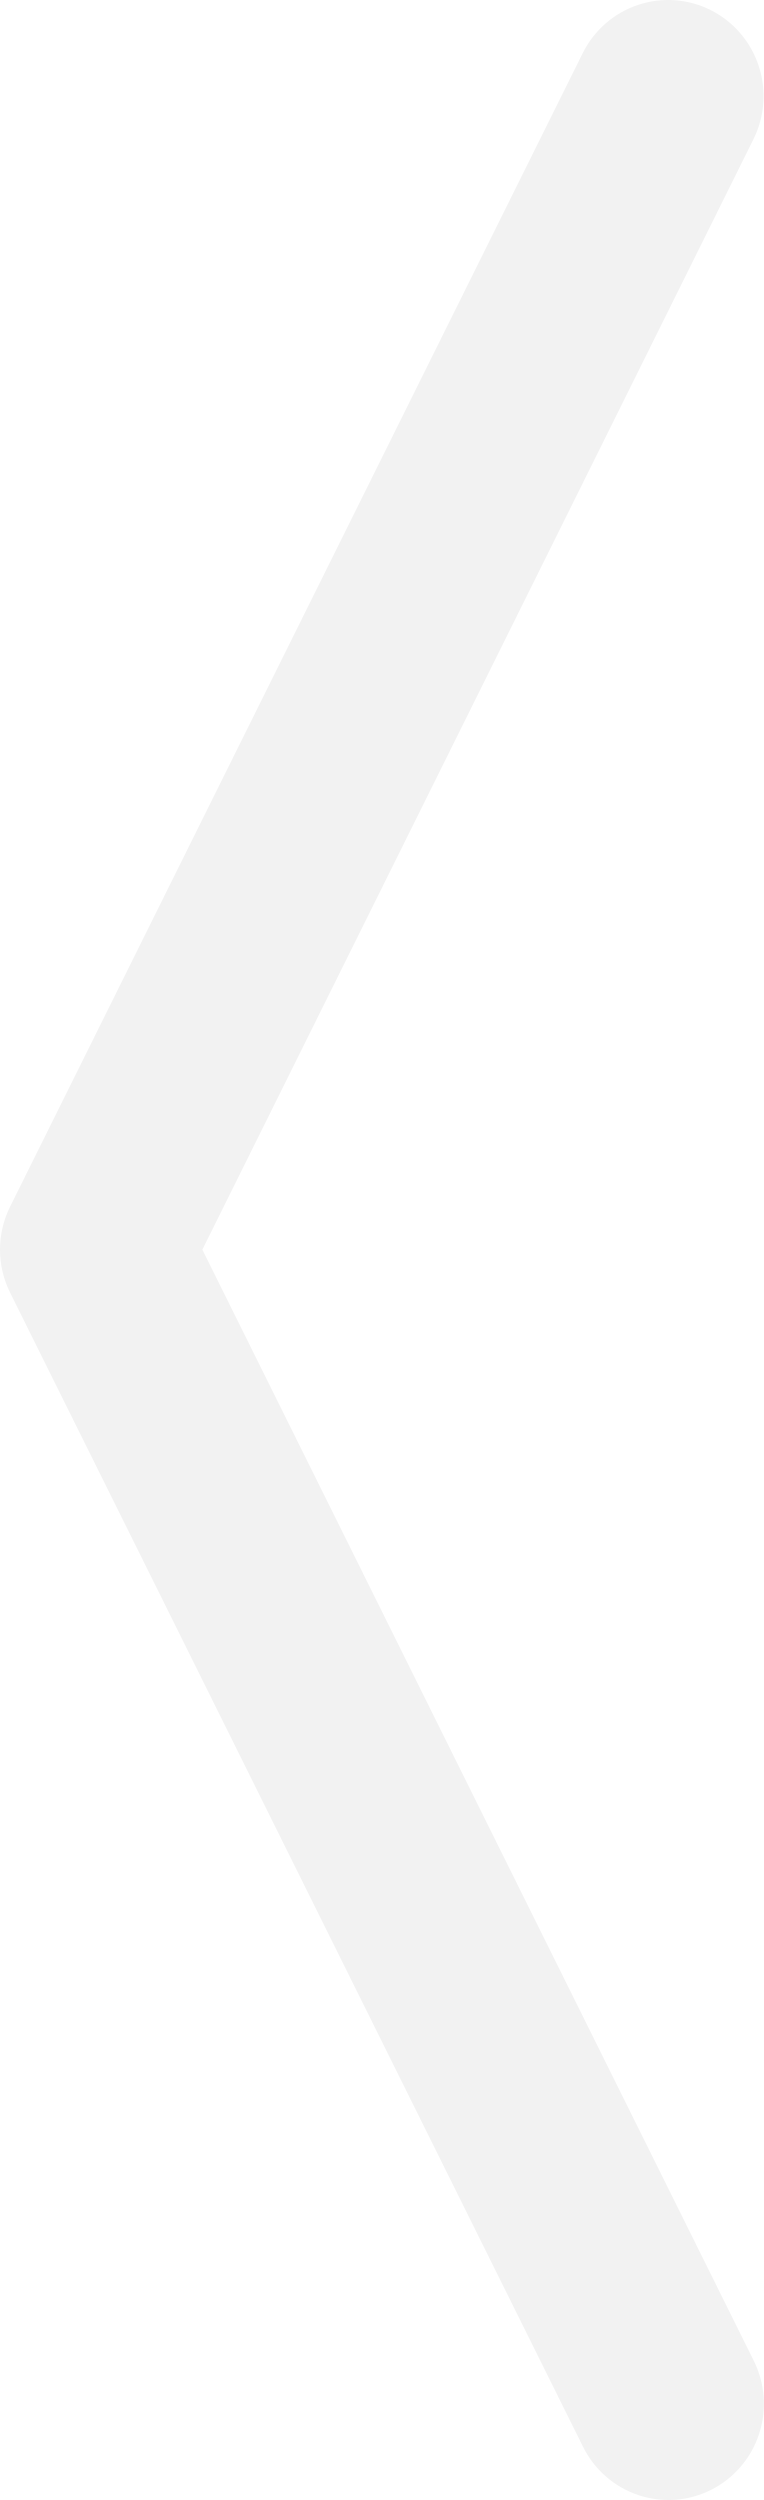
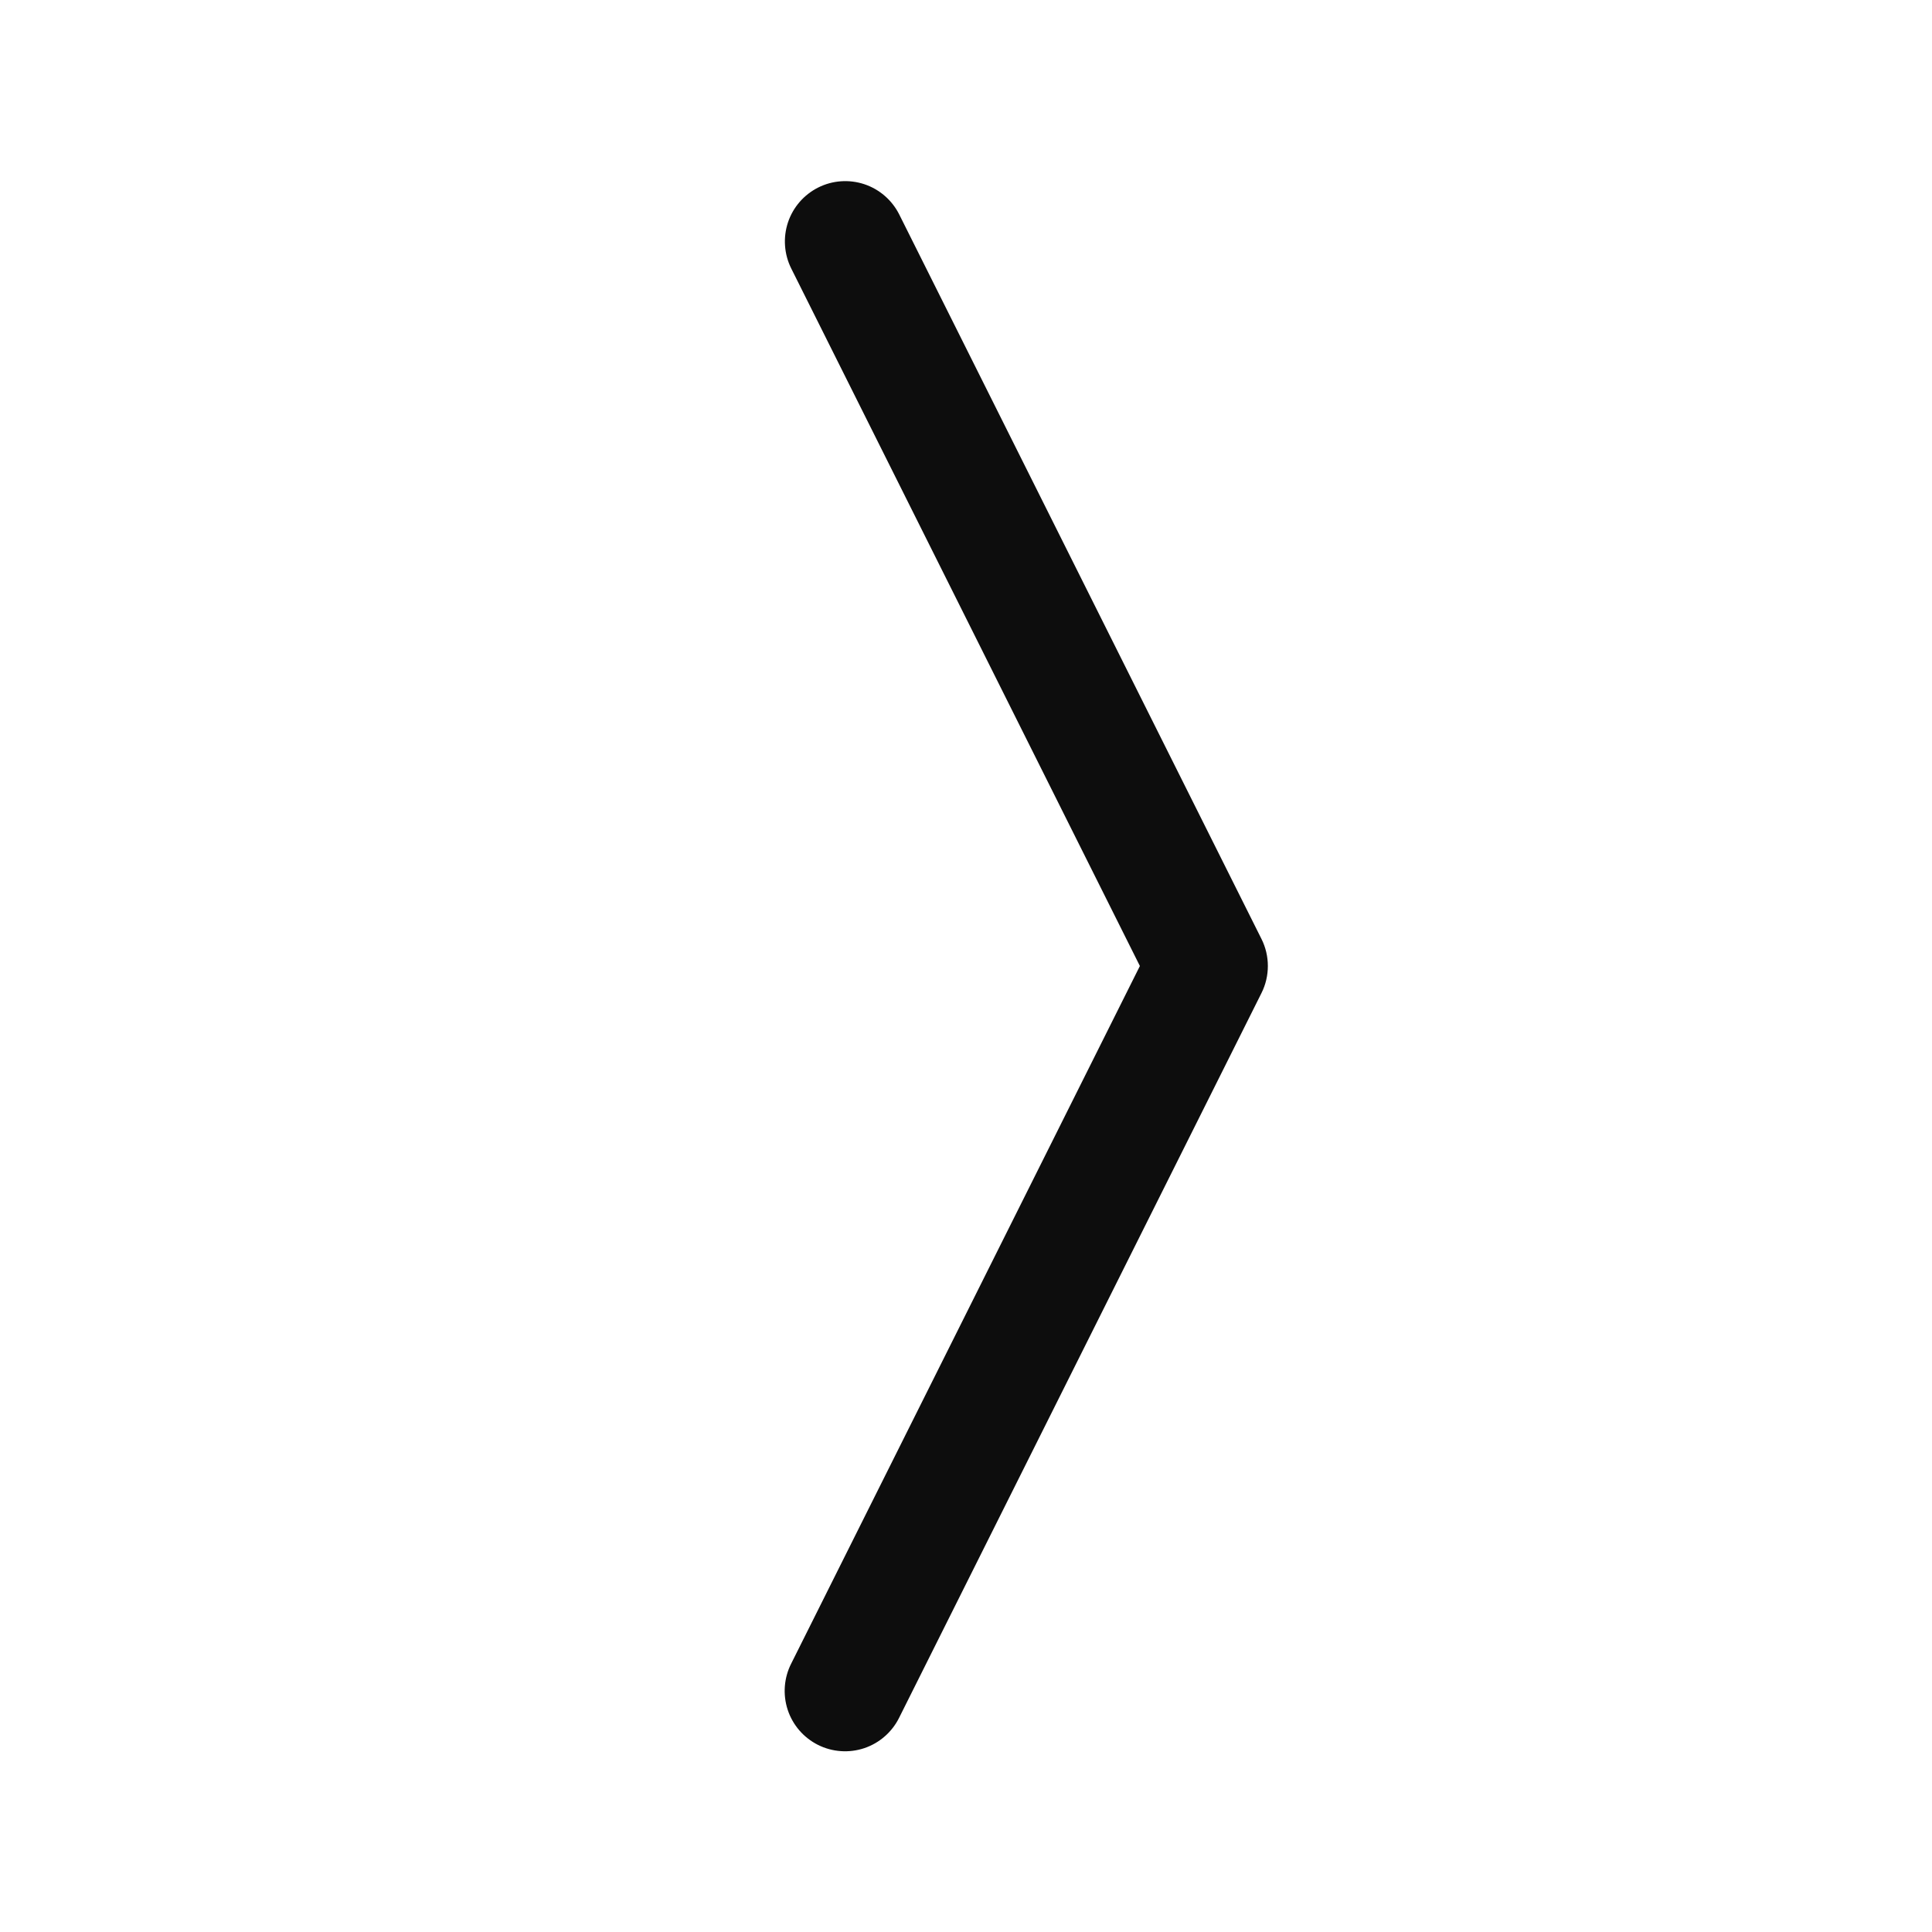
- <svg xmlns="http://www.w3.org/2000/svg" width="11" height="36" viewBox="0 0 11 36" fill="none">
-   <path fill-rule="evenodd" clip-rule="evenodd" d="M10.237 0.147C9.911 -0.018 9.533 -0.045 9.187 0.071C8.841 0.186 8.555 0.436 8.392 0.764L0.146 17.375C0.05 17.567 0 17.78 0 17.995C0 18.21 0.05 18.423 0.146 18.615L8.392 35.226C8.472 35.39 8.584 35.537 8.72 35.657C8.856 35.777 9.015 35.869 9.187 35.928C9.359 35.986 9.541 36.009 9.722 35.997C9.903 35.984 10.079 35.935 10.241 35.853C10.403 35.772 10.548 35.658 10.666 35.52C10.785 35.381 10.875 35.221 10.931 35.047C10.988 34.874 11.01 34.691 10.996 34.508C10.982 34.326 10.932 34.149 10.85 33.986L2.914 17.995L10.85 2.004C11.013 1.676 11.04 1.296 10.925 0.948C10.81 0.599 10.562 0.311 10.237 0.147Z" fill="#F2F2F2" />
+ <svg xmlns="http://www.w3.org/2000/svg" width="50" height="50" viewBox="0 0 50 50" fill="none">
+   <path fill-rule="evenodd" clip-rule="evenodd" d="M21.175 4.853C21.546 4.667 21.975 4.637 22.368 4.767C22.761 4.898 23.086 5.18 23.272 5.55L32.647 24.3C32.756 24.517 32.812 24.757 32.812 25C32.812 25.243 32.756 25.483 32.647 25.7L23.272 44.45C23.181 44.635 23.054 44.8 22.899 44.936C22.744 45.072 22.564 45.176 22.368 45.242C22.173 45.307 21.966 45.334 21.761 45.319C21.555 45.305 21.354 45.25 21.17 45.158C20.985 45.065 20.821 44.937 20.686 44.781C20.552 44.625 20.449 44.444 20.385 44.248C20.321 44.052 20.296 43.845 20.312 43.64C20.328 43.434 20.384 43.234 20.478 43.05L29.5 25L20.478 6.95C20.293 6.58 20.262 6.15 20.392 5.757C20.523 5.364 20.805 5.039 21.175 4.853Z" fill="#0D0D0D" />
</svg>
